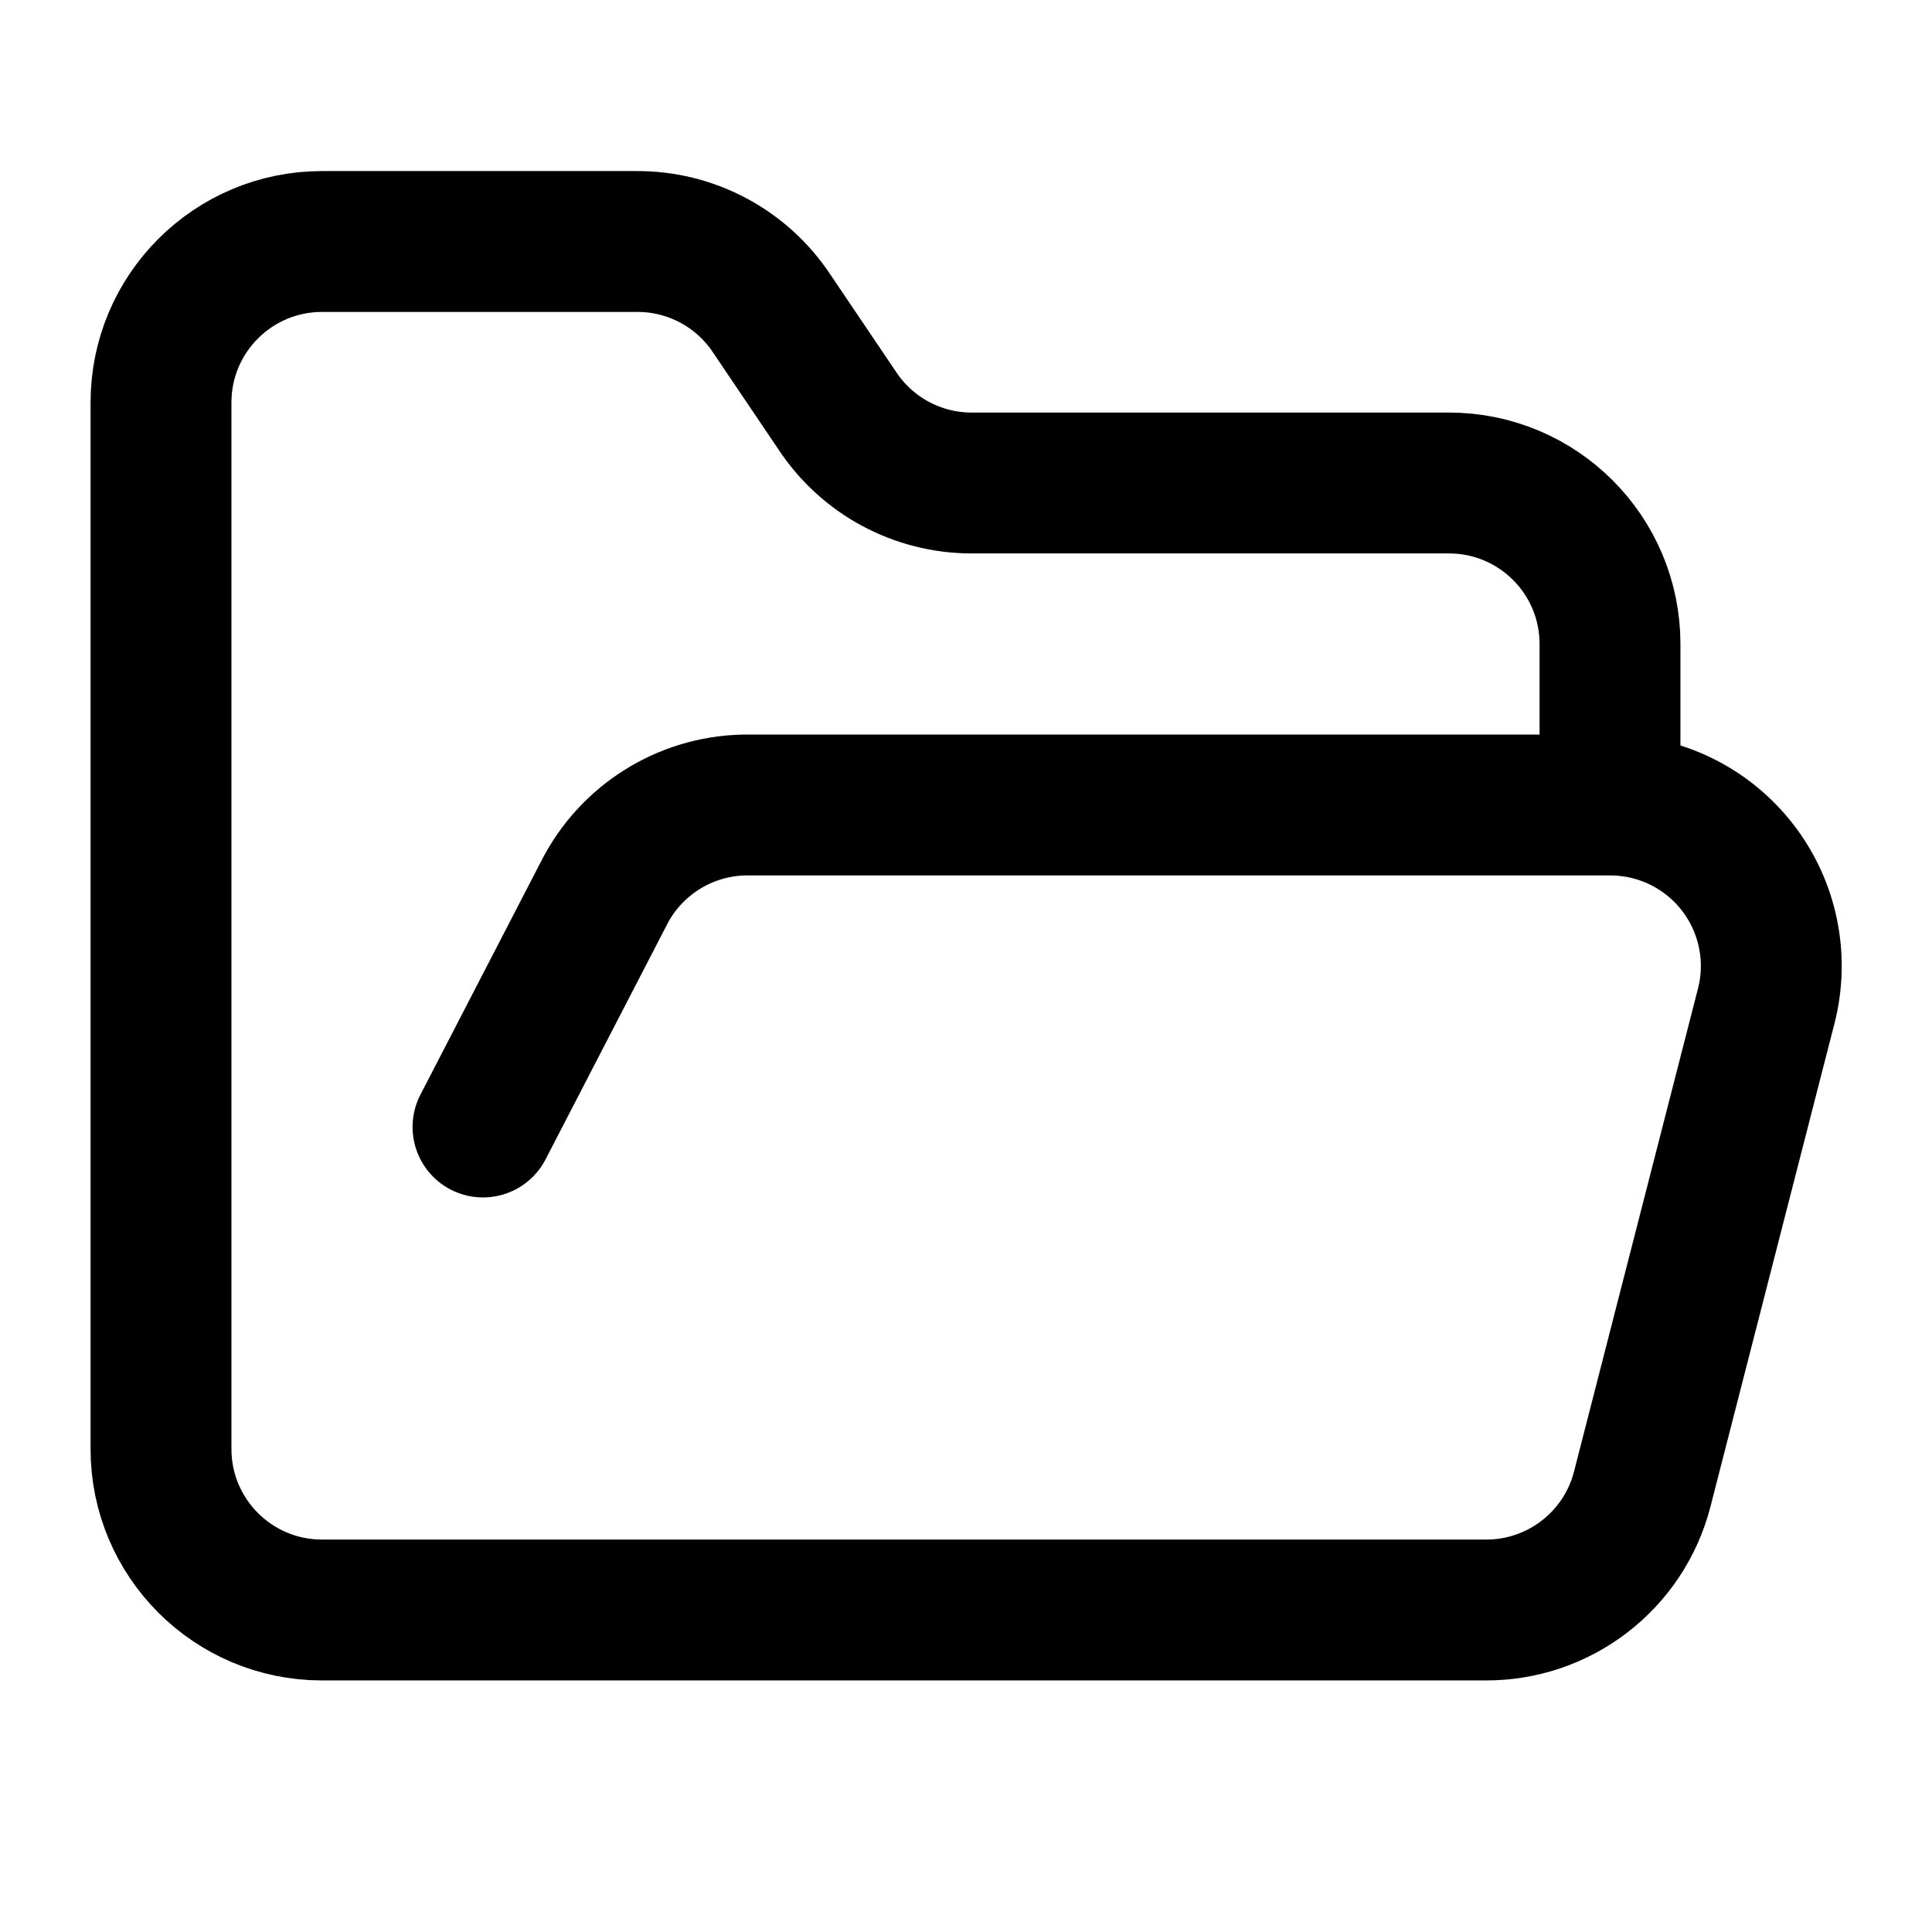
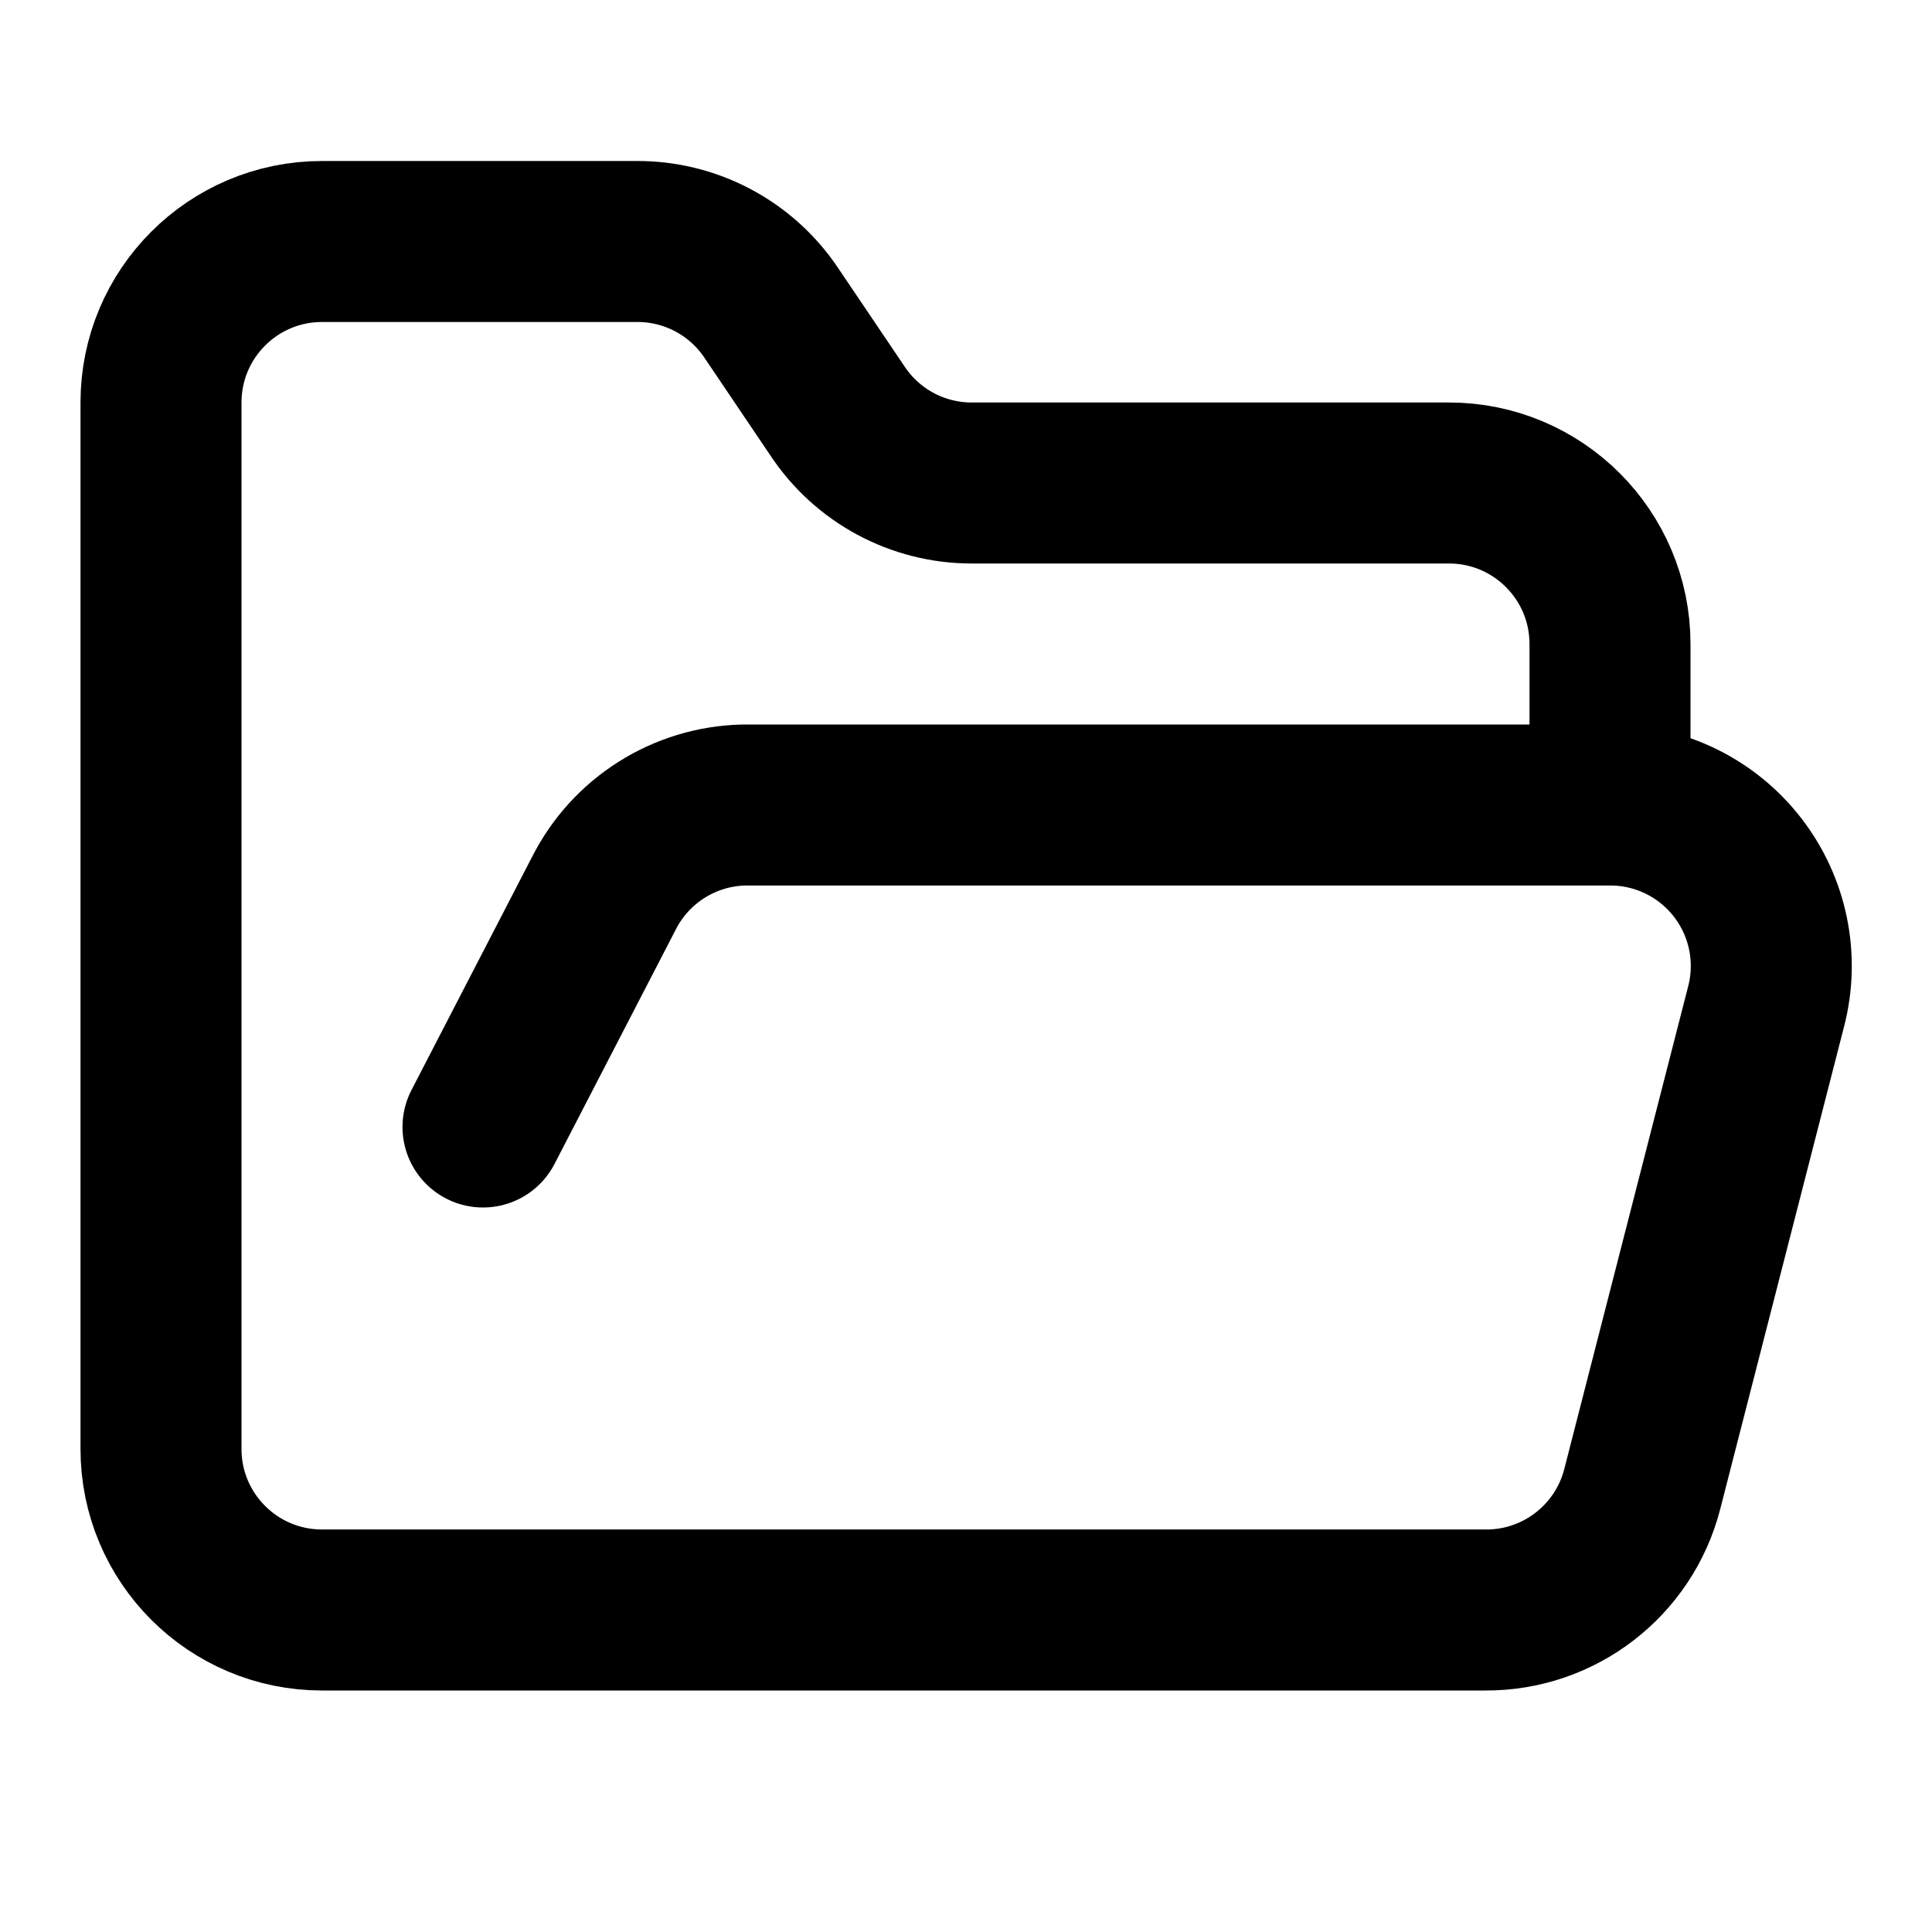
- <svg xmlns="http://www.w3.org/2000/svg" width="24" height="24" viewBox="0 0 24 24" fill="none" stroke="#000000" stroke-width="1.75" stroke-linecap="round" stroke-linejoin="round" class="lucide lucide-folder-open preview-icon">
+ <svg xmlns="http://www.w3.org/2000/svg" width="24" height="24" viewBox="0 0 24 24" fill="none" stroke="currentColor" stroke-width="2" stroke-linecap="round" stroke-linejoin="round" class="lucide lucide-folder-open preview-icon">
  <path d="m6 14 1.5-2.9A2 2 0 0 1 9.24 10H20a2 2 0 0 1 1.94 2.5l-1.54 6a2 2 0 0 1-1.95 1.5H4a2 2 0 0 1-2-2V5a2 2 0 0 1 2-2h3.9a2 2 0 0 1 1.69.9l.81 1.2a2 2 0 0 0 1.67.9H18a2 2 0 0 1 2 2v2" />
</svg>
